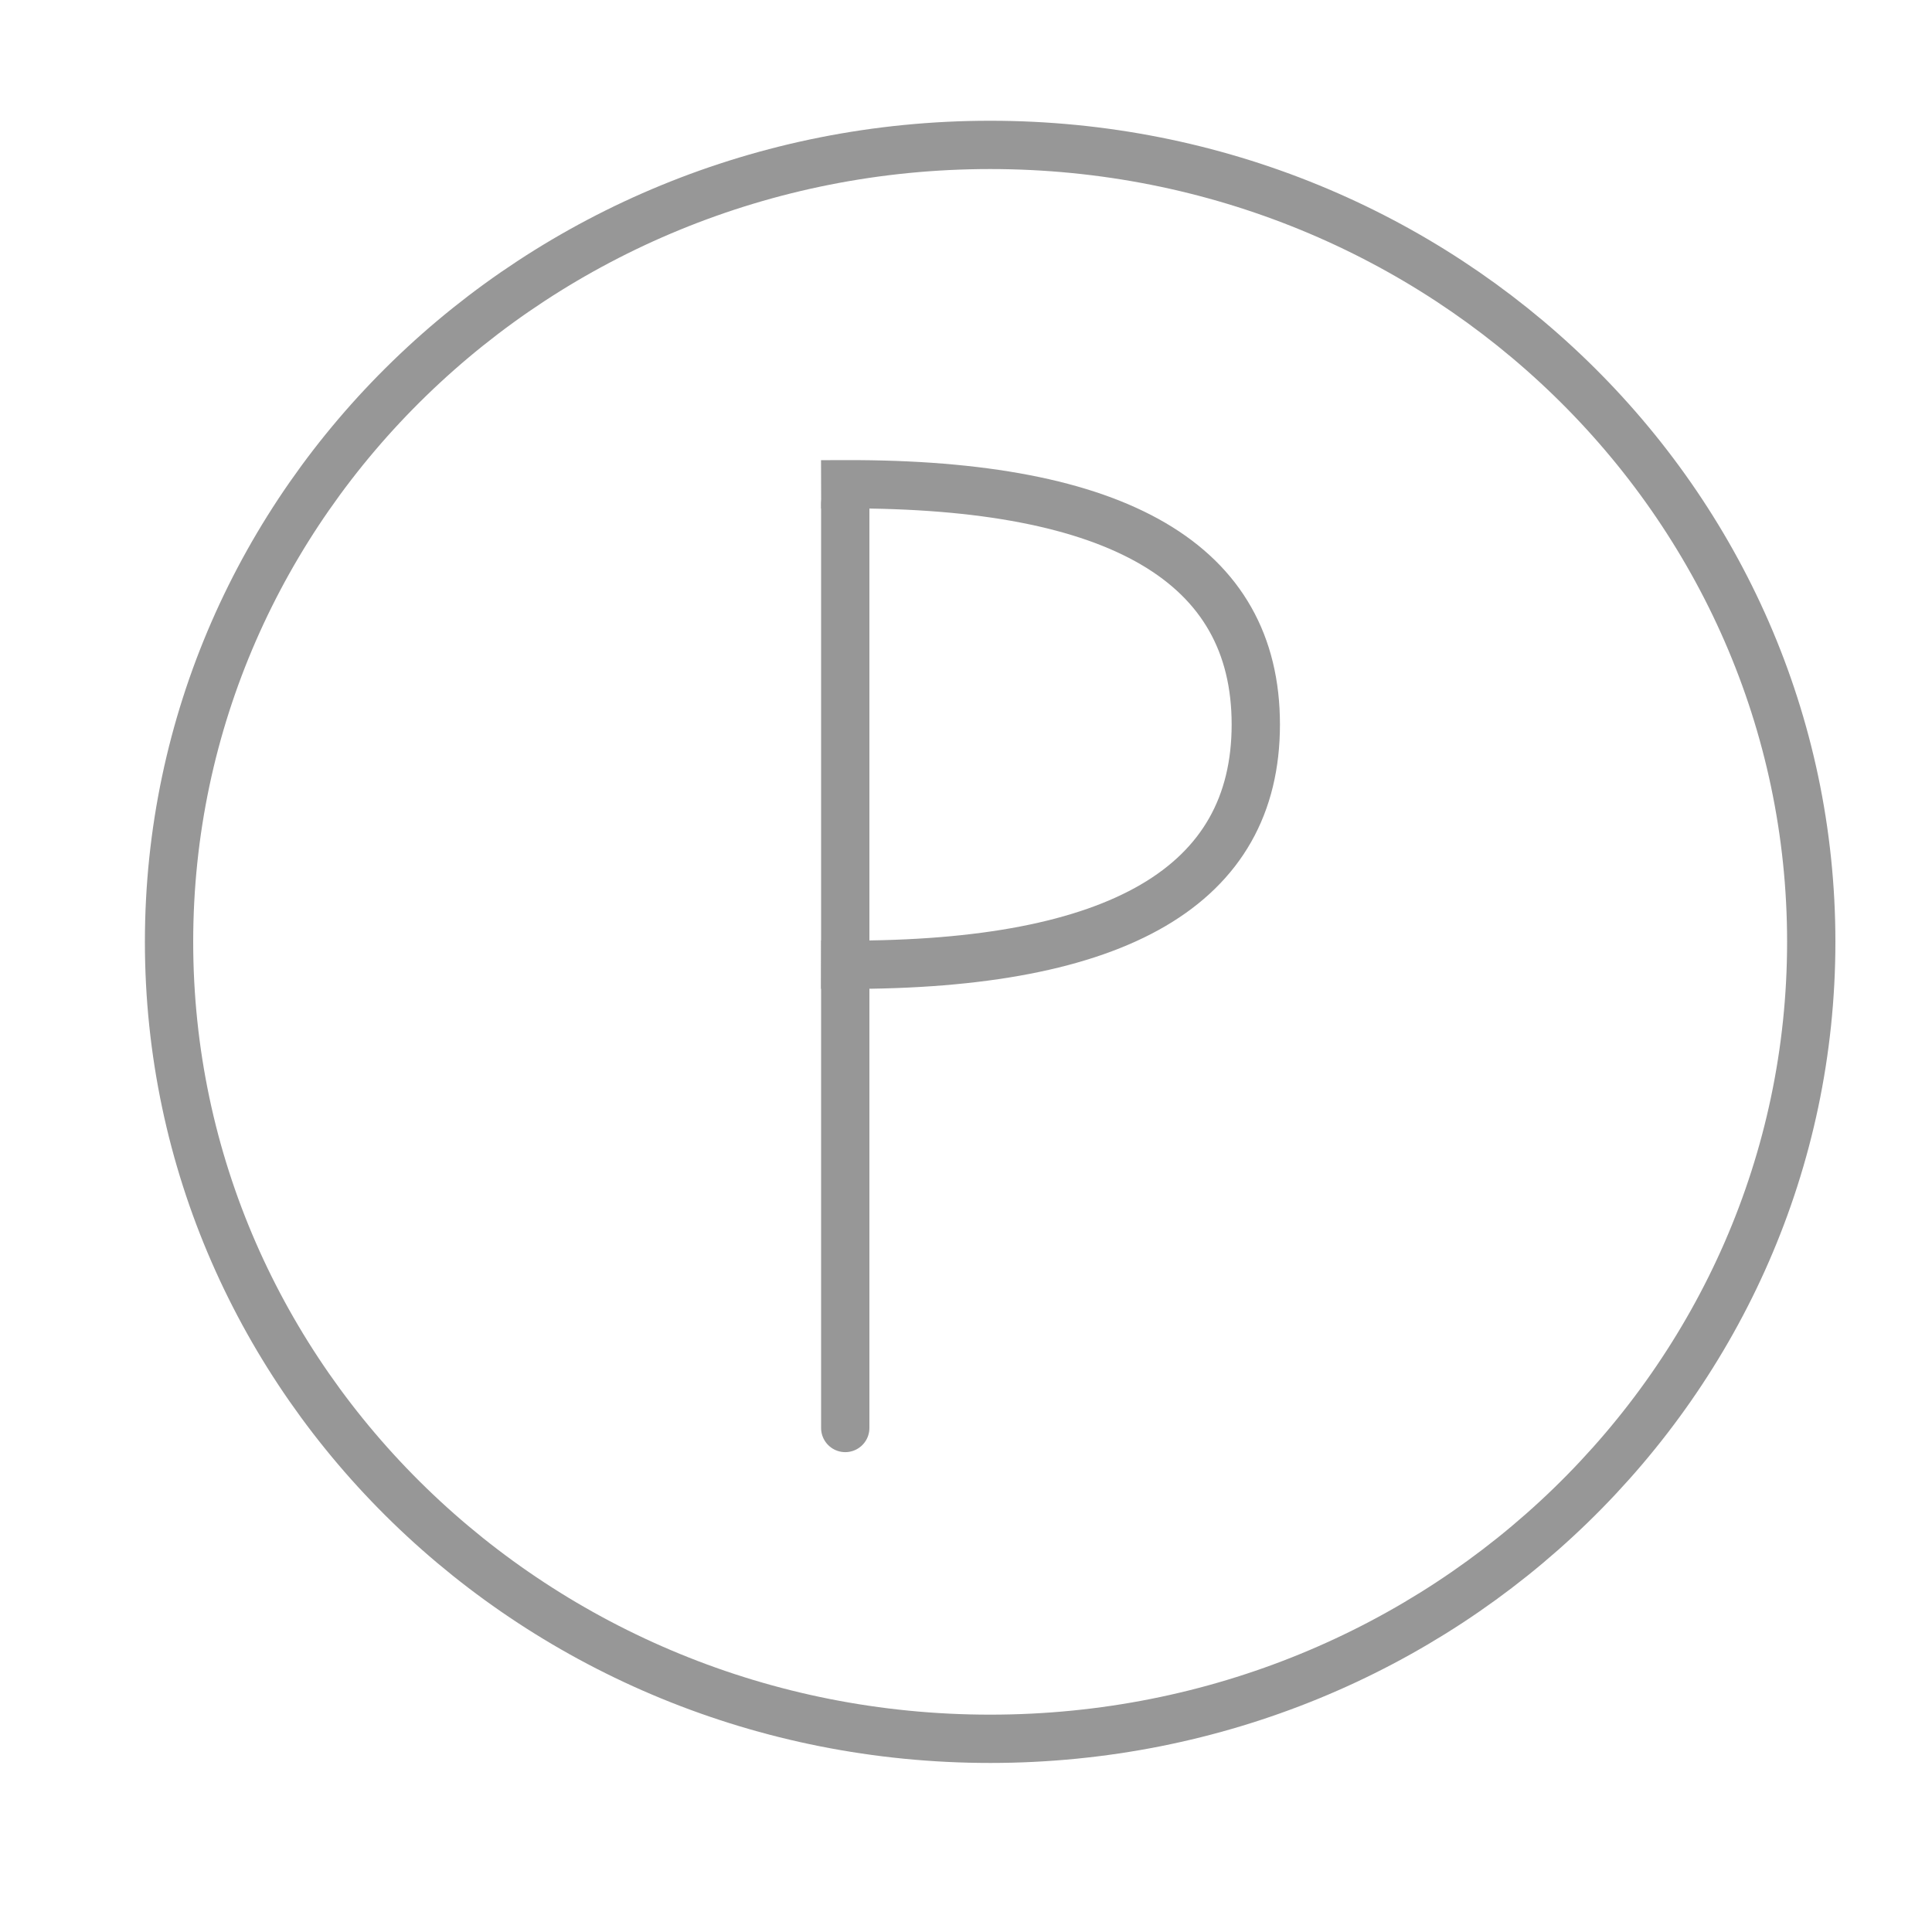
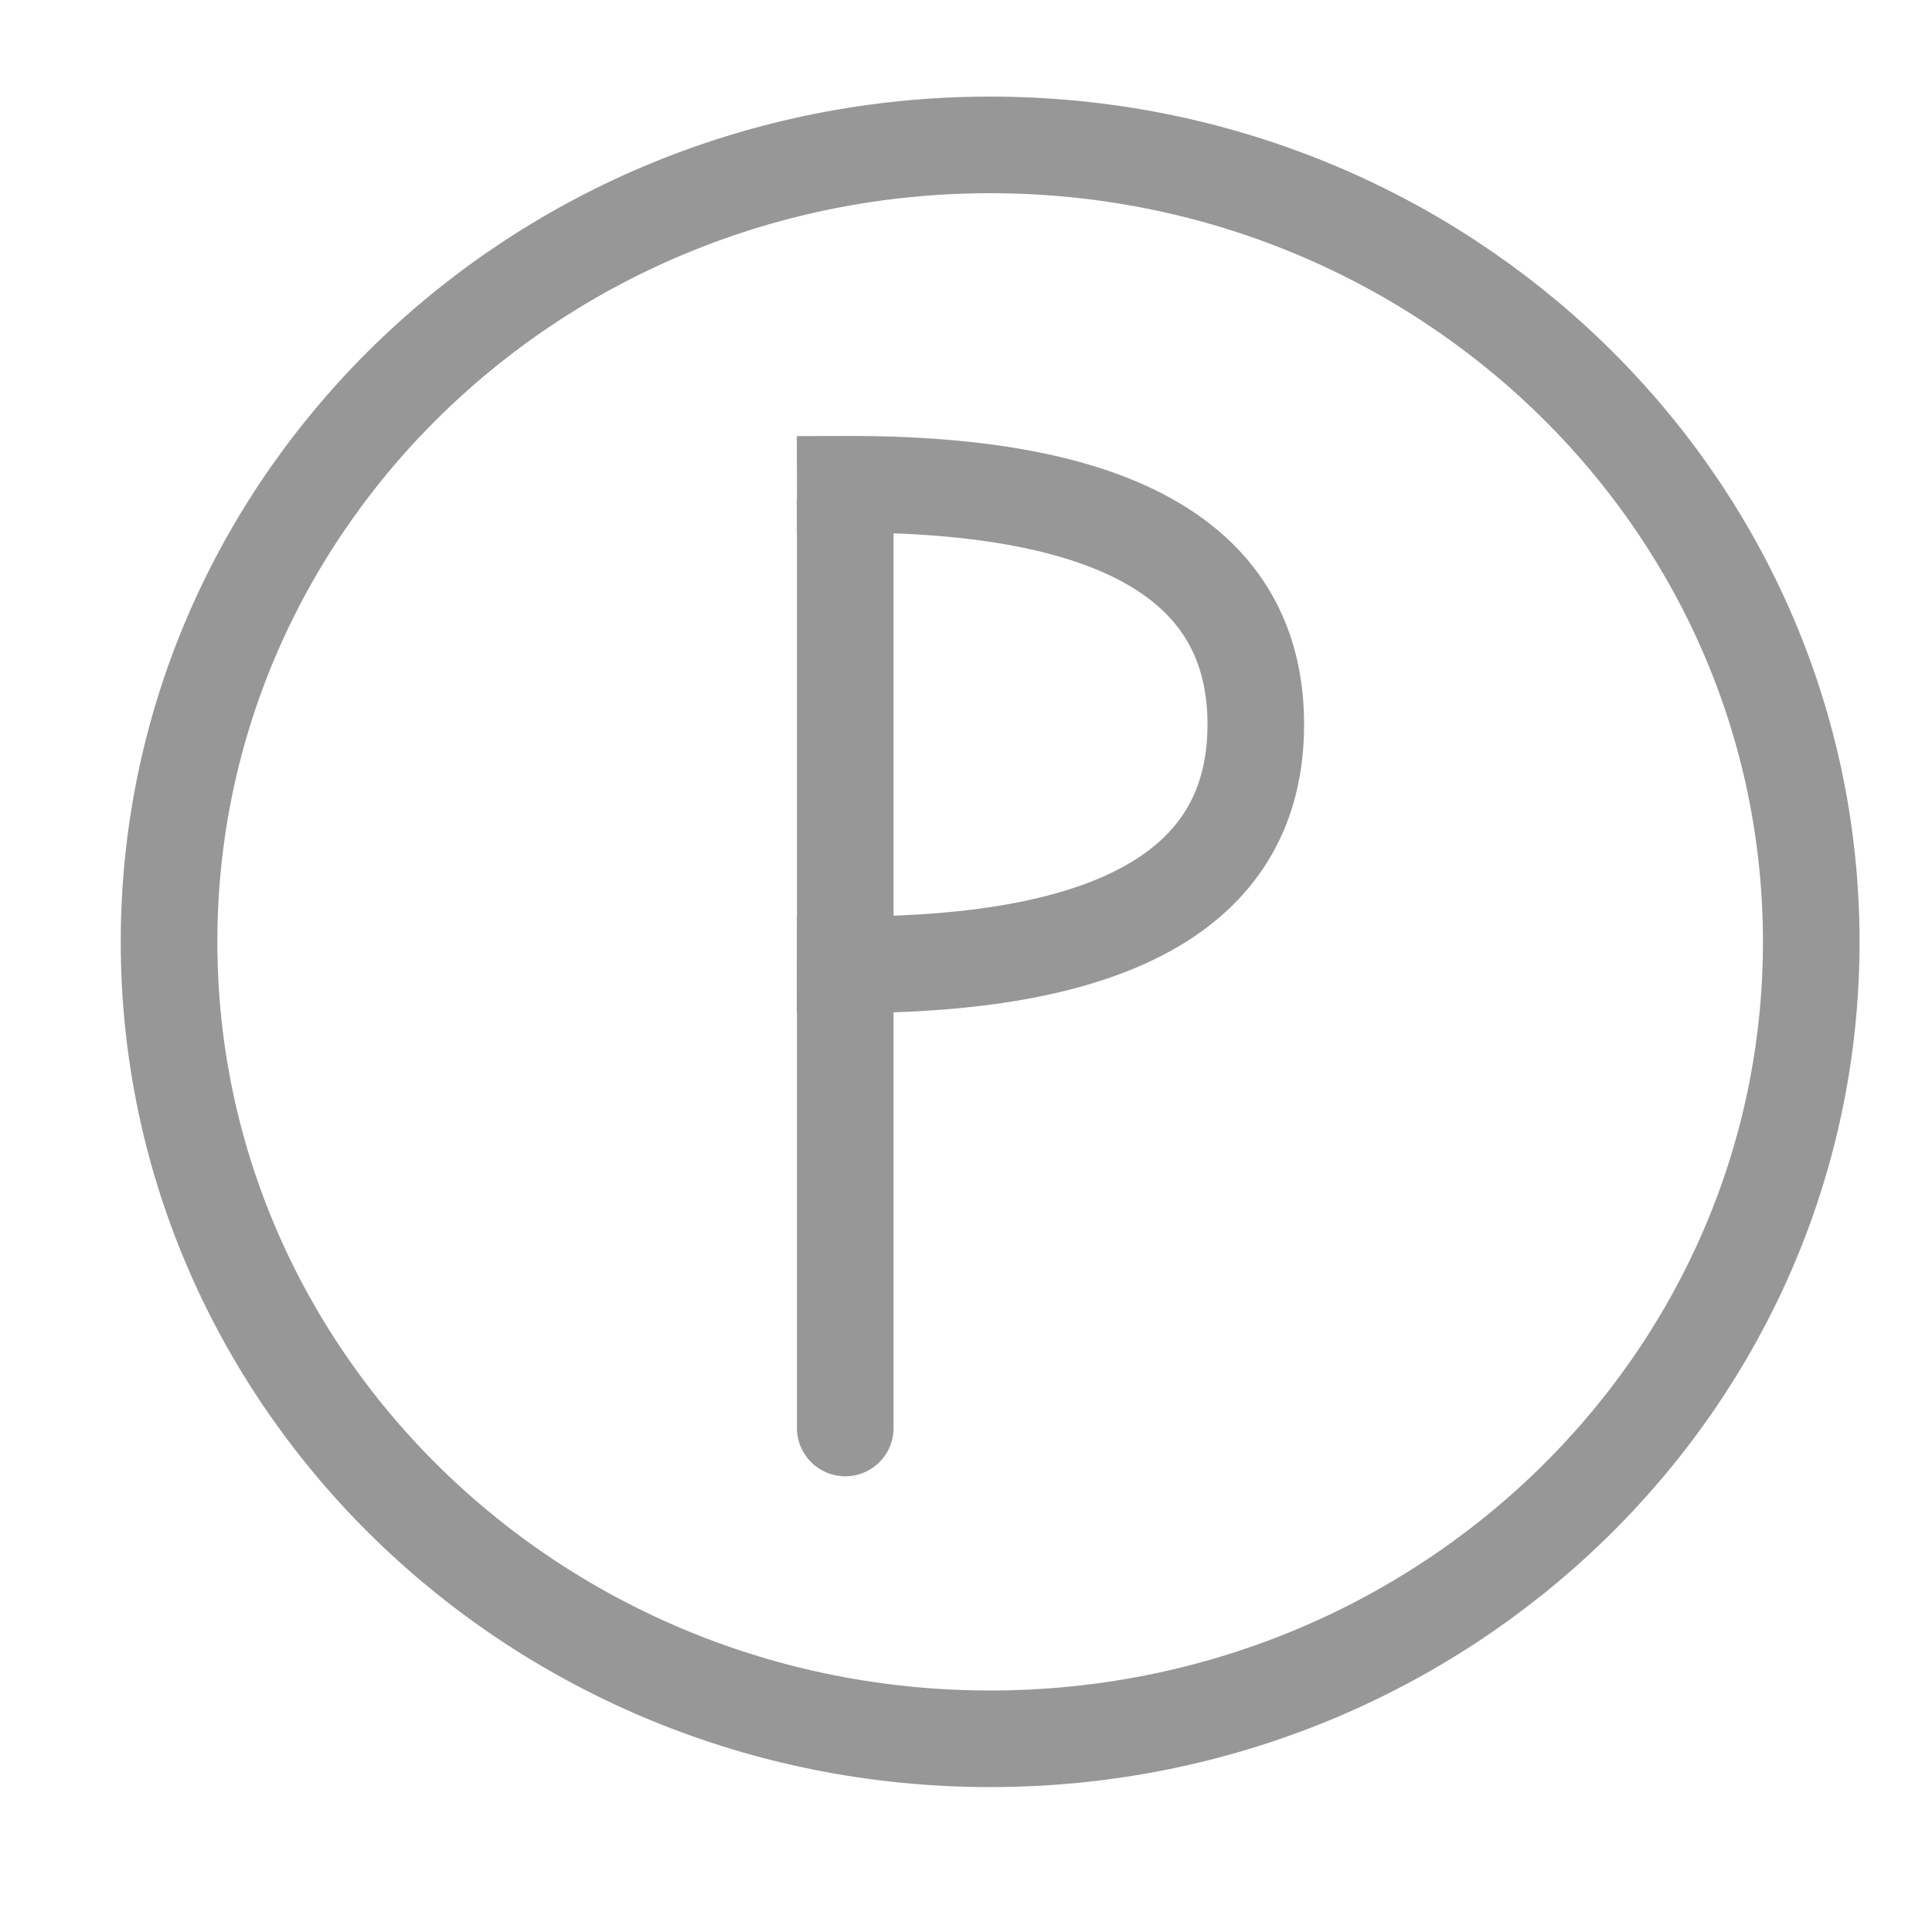
<svg xmlns="http://www.w3.org/2000/svg" width="40px" height="40px" viewBox="0 0 40 40" version="1.1">
-   <g id="Parking" stroke="none" stroke-width="1" fill="none" fill-rule="evenodd">
+   <g id="Parking" stroke="none" stroke-width="2" fill="none" fill-rule="evenodd">
    <ellipse id="Oval" stroke="#979797" cx="20.5" cy="19.5" rx="17" ry="16.5" />
    <line x1="17.5" y1="10.435" x2="17.5" y2="29.565" id="Line-5" stroke="#979797" stroke-linecap="round" />
    <path d="M17.5,10.026 C23.167,10.009 26,11.667 26,15 C26,18.333 23.167,19.991 17.5,19.974" id="Line" stroke="#979797" stroke-linecap="square" />
  </g>
</svg>
